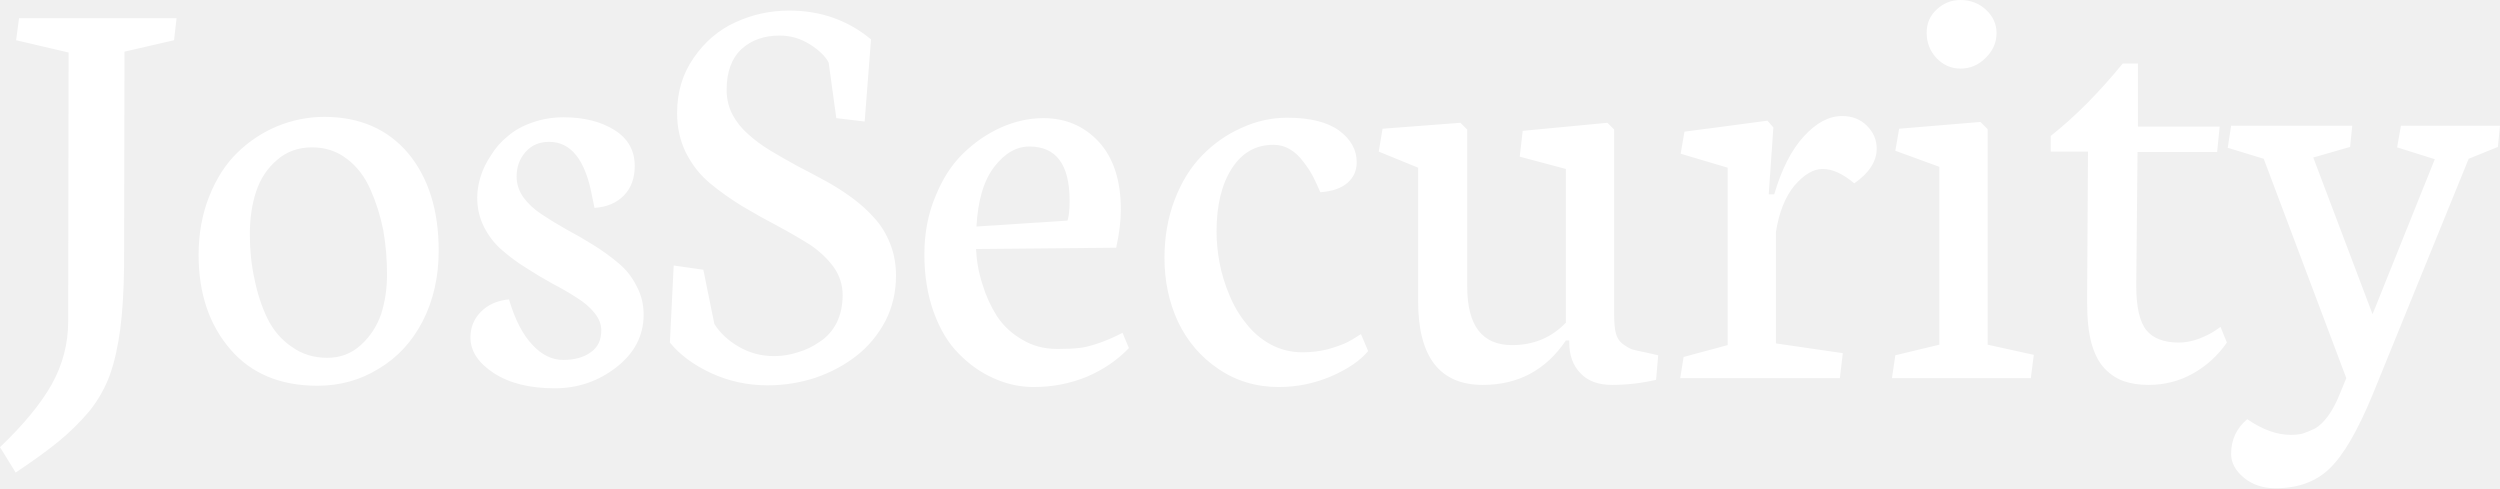
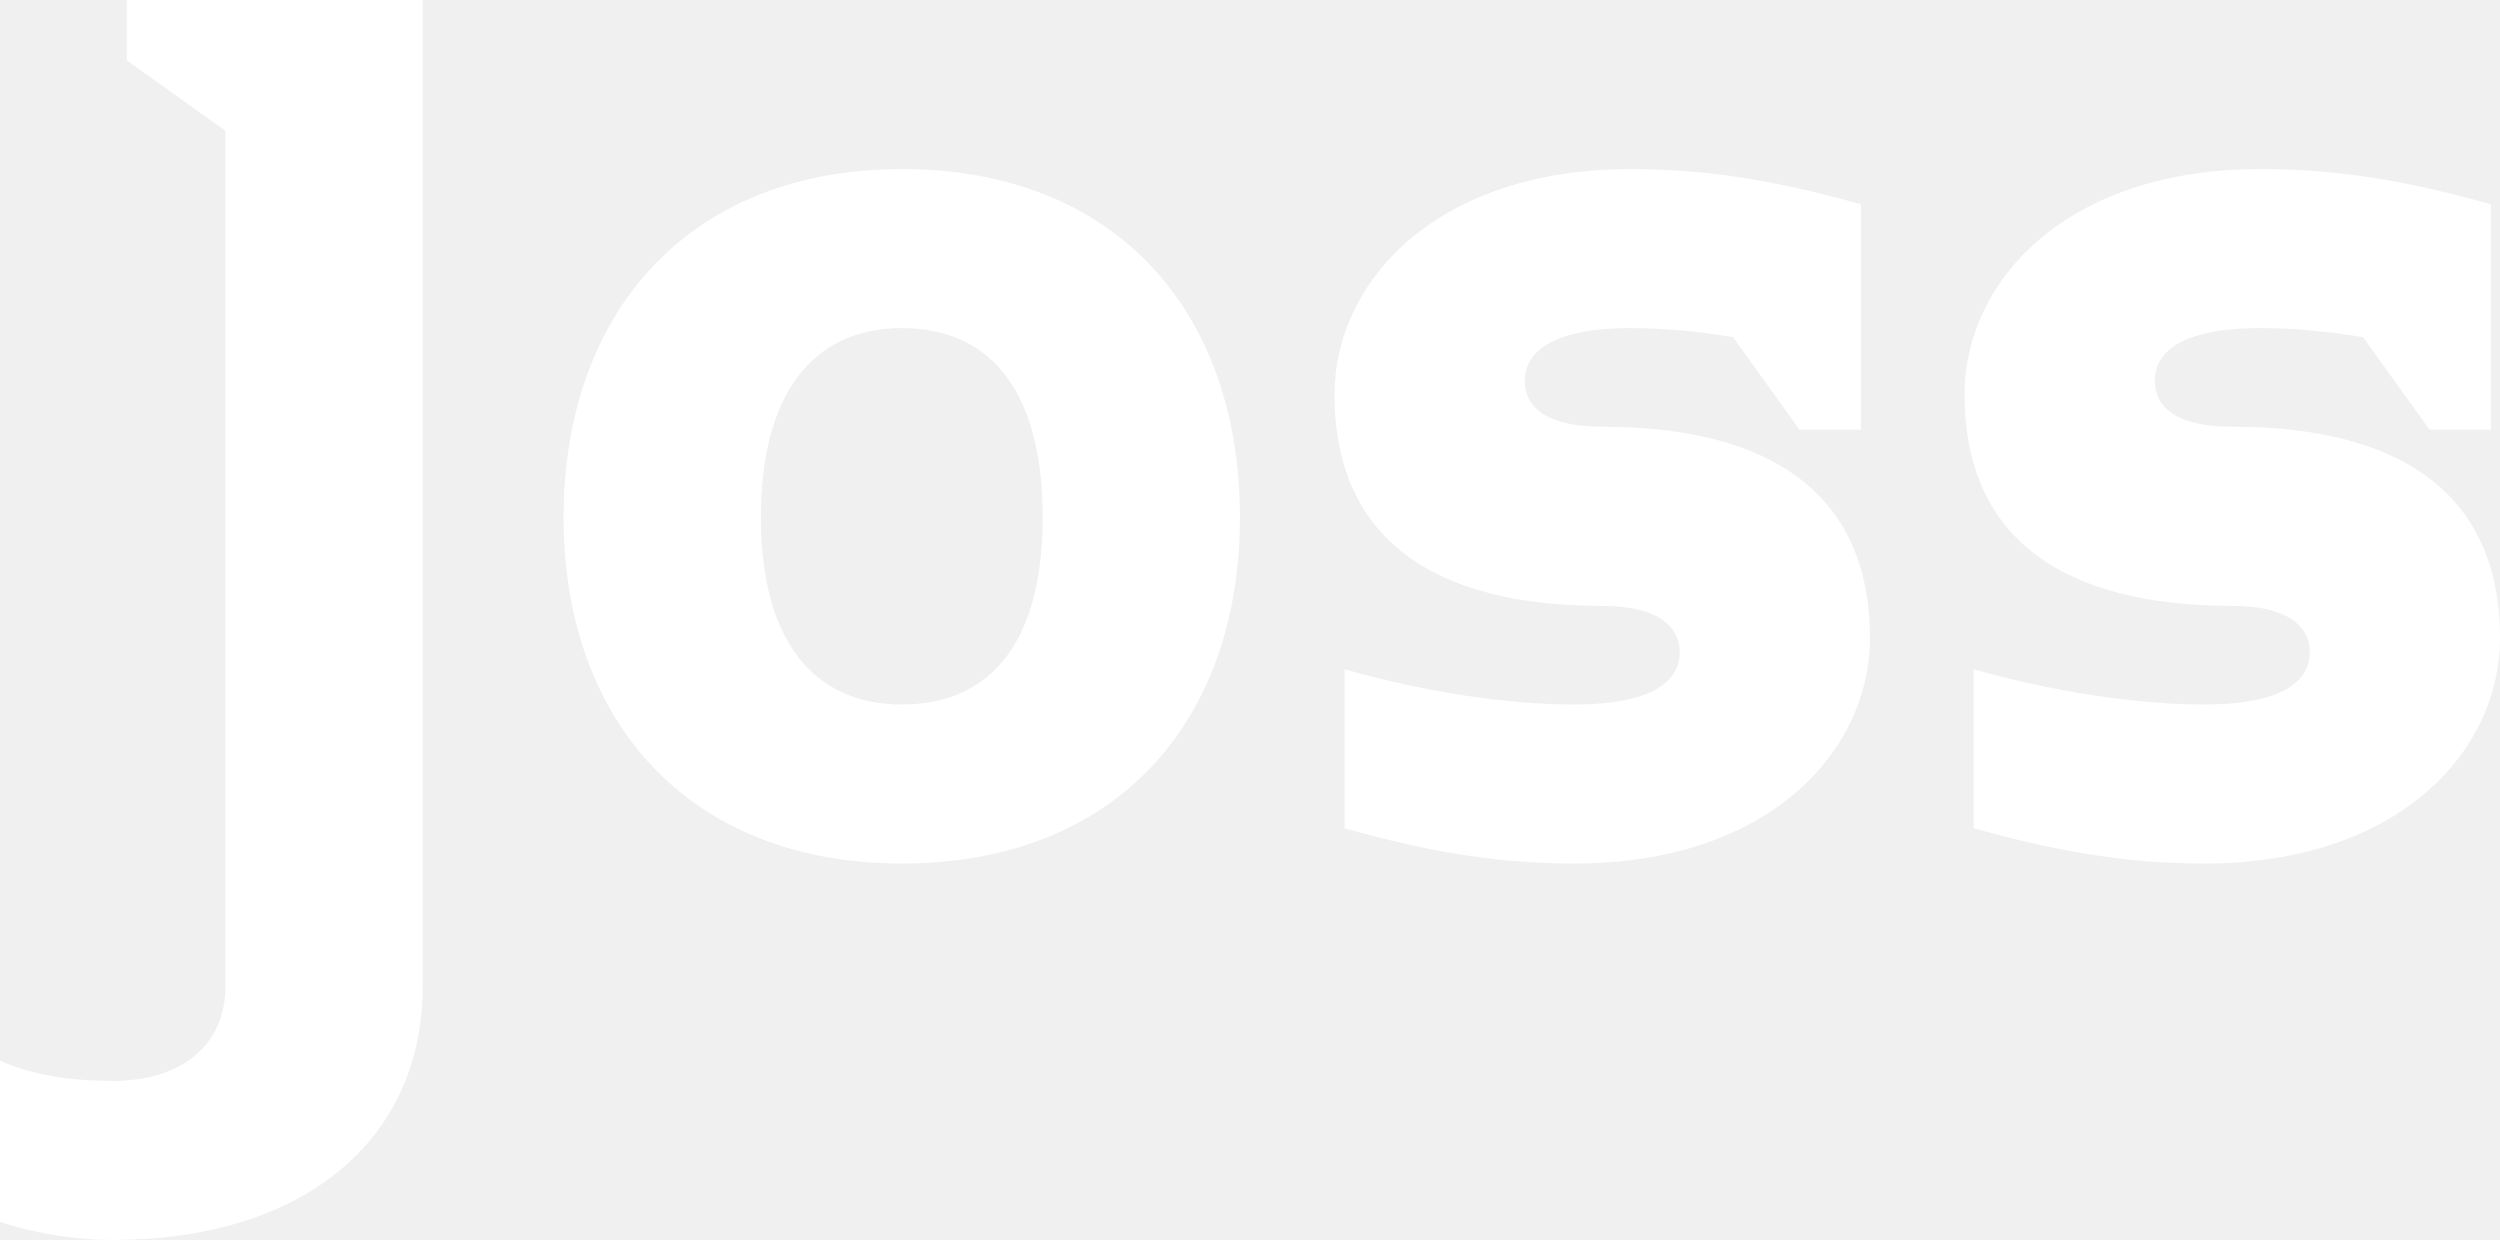
- <svg xmlns="http://www.w3.org/2000/svg" data-v-423bf9ae="" viewBox="0 0 307.233 60" class="font">
-   <g data-v-423bf9ae="" id="e1749781-436b-405a-b06f-b59d959709a9" fill="white" transform="matrix(5.203816,0,0,5.203816,1.092805,-22.06418)">
-     <path d="M0.16 15.40L0.16 15.40L-0.21 14.80Q0.62 14.01 1.01 13.32Q1.40 12.62 1.40 11.83L1.40 11.83L1.41 5.48L0.17 5.19L0.24 4.67L3.96 4.67L3.90 5.19L2.73 5.46L2.72 10.54Q2.71 11.40 2.63 12.01Q2.55 12.62 2.39 13.08Q2.22 13.55 1.90 13.95Q1.57 14.34 1.18 14.66Q0.79 14.98 0.16 15.40ZM5.69 9.78L5.69 9.78Q5.69 10.33 5.80 10.83Q5.90 11.33 6.10 11.75Q6.31 12.18 6.68 12.43Q7.04 12.69 7.52 12.69L7.52 12.69Q7.98 12.69 8.31 12.39Q8.64 12.09 8.79 11.66Q8.93 11.22 8.93 10.72L8.93 10.72Q8.93 10.18 8.84 9.67Q8.74 9.17 8.54 8.72Q8.34 8.26 7.98 7.99Q7.63 7.72 7.16 7.72L7.16 7.72Q6.67 7.72 6.33 8.02Q5.99 8.31 5.84 8.76Q5.69 9.21 5.69 9.78ZM10.15 10.16L10.15 10.16Q10.15 11.09 9.77 11.83Q9.39 12.56 8.73 12.95Q8.08 13.35 7.29 13.35L7.29 13.35Q5.97 13.35 5.23 12.49Q4.48 11.62 4.48 10.26L4.48 10.26Q4.48 9.51 4.73 8.88Q4.98 8.25 5.39 7.85Q5.81 7.44 6.34 7.22Q6.88 7 7.45 7L7.45 7Q8.70 7 9.43 7.86Q10.15 8.73 10.15 10.16ZM13.83 9.15L13.83 9.15L13.77 8.86Q13.53 7.59 12.76 7.59L12.76 7.59Q12.41 7.59 12.20 7.83Q11.99 8.07 11.99 8.41L11.99 8.41Q11.99 8.67 12.15 8.90Q12.32 9.13 12.58 9.30Q12.85 9.48 13.17 9.66Q13.49 9.83 13.81 10.03Q14.13 10.23 14.39 10.45Q14.66 10.67 14.82 10.99Q14.99 11.30 14.99 11.67L14.99 11.67Q14.99 12.41 14.35 12.91Q13.71 13.41 12.89 13.41L12.89 13.41Q12.00 13.41 11.45 13.05Q10.90 12.69 10.90 12.21L10.90 12.21Q10.90 11.85 11.15 11.60Q11.40 11.35 11.81 11.31L11.81 11.31Q12.02 12.02 12.36 12.38Q12.69 12.74 13.09 12.74Q13.49 12.74 13.74 12.56Q13.99 12.39 13.99 12.04L13.99 12.04Q13.99 11.83 13.83 11.63Q13.67 11.43 13.41 11.27Q13.15 11.10 12.84 10.94Q12.53 10.77 12.22 10.57Q11.90 10.37 11.65 10.15Q11.39 9.93 11.22 9.60Q11.06 9.28 11.06 8.91L11.06 8.91Q11.06 8.67 11.14 8.41Q11.22 8.15 11.39 7.90Q11.55 7.64 11.79 7.45Q12.02 7.25 12.37 7.13Q12.71 7.01 13.10 7.01L13.10 7.01Q13.82 7.01 14.30 7.31Q14.78 7.61 14.78 8.16L14.78 8.16Q14.78 8.59 14.53 8.85Q14.27 9.12 13.83 9.15ZM20.36 5.17L20.21 7.11L19.54 7.03L19.36 5.72Q19.25 5.50 18.92 5.29Q18.59 5.08 18.20 5.08L18.20 5.08Q17.65 5.08 17.30 5.40Q16.95 5.73 16.95 6.36L16.95 6.36Q16.95 6.68 17.09 6.95Q17.23 7.21 17.46 7.41Q17.69 7.62 17.99 7.80Q18.29 7.98 18.62 8.16Q18.95 8.33 19.28 8.51Q19.61 8.69 19.91 8.91Q20.21 9.13 20.44 9.39Q20.67 9.64 20.81 9.99Q20.95 10.34 20.95 10.75L20.95 10.75Q20.95 11.33 20.70 11.82Q20.44 12.31 20.02 12.64Q19.60 12.97 19.05 13.16Q18.50 13.34 17.92 13.34L17.92 13.34Q17.21 13.34 16.58 13.05Q15.96 12.76 15.61 12.33L15.61 12.33L15.70 10.51L16.40 10.61L16.66 11.89Q16.86 12.21 17.24 12.43Q17.62 12.65 18.07 12.65L18.07 12.65Q18.36 12.65 18.63 12.56Q18.91 12.48 19.15 12.31Q19.40 12.15 19.55 11.86Q19.69 11.57 19.69 11.21Q19.69 10.85 19.48 10.55Q19.26 10.25 18.92 10.02Q18.57 9.80 18.16 9.58Q17.74 9.36 17.32 9.11Q16.91 8.86 16.56 8.57Q16.21 8.28 15.99 7.85Q15.78 7.42 15.78 6.91L15.78 6.91Q15.78 6.17 16.17 5.61Q16.56 5.04 17.15 4.77Q17.75 4.49 18.43 4.49L18.43 4.49Q19.54 4.49 20.36 5.17L20.36 5.17ZM26.15 10.09L26.15 10.09L22.84 10.12Q22.86 10.55 22.99 10.95Q23.11 11.35 23.33 11.70Q23.56 12.05 23.93 12.26Q24.29 12.48 24.75 12.48L24.75 12.48L24.79 12.48Q25.08 12.48 25.25 12.46Q25.41 12.45 25.69 12.36Q25.97 12.27 26.30 12.10L26.30 12.10L26.45 12.46Q26.04 12.89 25.45 13.14Q24.86 13.38 24.20 13.38L24.20 13.38Q23.71 13.38 23.25 13.17Q22.80 12.97 22.43 12.59Q22.06 12.22 21.84 11.61Q21.62 11.00 21.62 10.25L21.62 10.25Q21.62 9.50 21.88 8.88Q22.13 8.26 22.53 7.87Q22.94 7.47 23.43 7.25Q23.93 7.03 24.43 7.03L24.43 7.03Q25.22 7.03 25.74 7.59Q26.26 8.16 26.26 9.19L26.26 9.19Q26.26 9.59 26.15 10.09ZM22.85 9.59L22.85 9.59L25.00 9.45Q25.05 9.30 25.05 8.98L25.05 8.98Q25.05 7.70 24.10 7.70L24.10 7.70Q23.64 7.70 23.27 8.18Q22.90 8.66 22.85 9.59ZM30.55 12.56L30.55 12.56Q30.86 12.56 31.14 12.49Q31.42 12.41 31.57 12.34Q31.72 12.27 31.93 12.13L31.93 12.13L32.10 12.53Q31.82 12.87 31.22 13.13Q30.63 13.38 29.99 13.38L29.99 13.38Q29.19 13.38 28.56 12.95Q27.94 12.53 27.61 11.84Q27.29 11.15 27.29 10.33L27.29 10.33Q27.29 9.59 27.53 8.96Q27.77 8.33 28.18 7.91Q28.59 7.49 29.11 7.26Q29.63 7.02 30.19 7.02L30.19 7.02Q30.99 7.02 31.41 7.32Q31.83 7.63 31.83 8.07L31.83 8.07Q31.83 8.37 31.61 8.56Q31.39 8.75 30.97 8.78L30.97 8.78Q30.88 8.57 30.80 8.41Q30.71 8.24 30.57 8.06Q30.43 7.87 30.26 7.77Q30.08 7.66 29.86 7.66L29.86 7.66Q29.24 7.66 28.88 8.22Q28.52 8.78 28.52 9.71L28.52 9.71Q28.52 10.06 28.59 10.44Q28.66 10.82 28.82 11.20Q28.98 11.59 29.22 11.88Q29.45 12.18 29.79 12.37Q30.14 12.56 30.55 12.56ZM36.85 12.33L36.85 12.28L36.77 12.28Q36.06 13.33 34.81 13.33L34.81 13.33Q33.28 13.33 33.28 11.35L33.28 11.35L33.28 8.20L32.35 7.82L32.44 7.28L34.28 7.14L34.44 7.30L34.44 11.01Q34.44 12.39 35.50 12.39L35.50 12.39Q36.26 12.39 36.77 11.86L36.77 11.86L36.77 8.23L35.68 7.94L35.75 7.33L37.75 7.14L37.91 7.30L37.91 11.70Q37.91 11.95 37.95 12.11Q37.99 12.27 38.11 12.36Q38.23 12.45 38.33 12.49Q38.43 12.52 38.64 12.56L38.64 12.56L38.95 12.63L38.90 13.21Q38.38 13.33 37.86 13.33L37.86 13.33Q37.37 13.33 37.11 13.05Q36.85 12.78 36.85 12.33L36.85 12.33ZM43.58 8.57L43.58 8.57Q43.18 8.23 42.83 8.23L42.83 8.23Q42.51 8.23 42.17 8.62Q41.84 9.02 41.73 9.72L41.73 9.72L41.73 12.35L43.31 12.58L43.24 13.17L39.47 13.17L39.55 12.67L40.59 12.39L40.59 8.20L39.48 7.87L39.57 7.35L41.53 7.09L41.67 7.25L41.56 8.83L41.69 8.83Q41.95 7.94 42.39 7.46Q42.83 6.98 43.29 6.98L43.29 6.98Q43.65 6.98 43.88 7.21Q44.11 7.44 44.11 7.75L44.11 7.75Q44.11 8.20 43.58 8.57ZM44.47 13.17L44.55 12.63L45.59 12.38L45.59 8.18L44.55 7.80L44.64 7.28L46.56 7.12L46.73 7.29L46.73 12.38L47.82 12.62L47.75 13.17L44.47 13.17ZM46.09 4.24L46.09 4.24Q46.44 4.24 46.69 4.47Q46.94 4.70 46.94 5.02L46.94 5.02Q46.94 5.36 46.68 5.61Q46.43 5.86 46.09 5.86Q45.76 5.86 45.52 5.61Q45.29 5.36 45.29 5.01L45.29 5.01Q45.29 4.68 45.53 4.46Q45.77 4.24 46.09 4.24ZM49.92 5.74L49.92 5.74L50.28 5.74L50.28 7.23L52.21 7.23L52.15 7.83L50.27 7.83L50.24 10.94L50.24 10.99Q50.24 11.74 50.48 12.04Q50.72 12.33 51.25 12.33L51.25 12.33Q51.47 12.33 51.72 12.24Q51.97 12.14 52.10 12.05L52.10 12.05L52.23 11.96L52.38 12.33Q52.06 12.79 51.58 13.06Q51.10 13.33 50.53 13.33L50.53 13.33Q50.20 13.33 49.94 13.24Q49.69 13.15 49.49 12.94Q49.29 12.73 49.18 12.34Q49.08 11.96 49.08 11.40L49.08 11.40L49.08 11.19L49.10 7.82L48.22 7.82L48.22 7.45Q49.08 6.77 49.92 5.74ZM55.20 13.17L53.25 7.99L52.40 7.73L52.48 7.21L55.34 7.21L55.29 7.71L54.42 7.96L55.82 11.66L57.29 8.00L56.40 7.72L56.49 7.21L58.83 7.21L58.78 7.71L58.09 7.99L55.83 13.54Q55.30 14.83 54.81 15.30Q54.33 15.77 53.53 15.77L53.53 15.77Q53.08 15.77 52.78 15.52Q52.48 15.27 52.48 14.96L52.48 14.96Q52.48 14.46 52.86 14.14L52.86 14.14Q53.40 14.51 53.89 14.51L53.89 14.51Q54.04 14.51 54.17 14.48Q54.29 14.44 54.46 14.36Q54.62 14.27 54.78 14.05Q54.93 13.84 55.06 13.51L55.06 13.51L55.20 13.17Z" />
+ <svg xmlns="http://www.w3.org/2000/svg" data-v-423bf9ae="" viewBox="0 0 120.974 60" class="font">
+   <g data-v-423bf9ae="" id="f15ca263-125b-4874-b7b8-5f4a97eb2258" fill="white" transform="matrix(4.87013,0,0,4.87013,4.090908,-9.058441)">
+     <path d="M3.36 1.86L0.42 1.86L0.42 2.46L1.40 3.16L1.40 11.66C1.40 12.24 0.97 12.60 0.28 12.60C-0.15 12.60-0.52 12.54-0.84 12.40L-0.84 14C-0.52 14.11-0.10 14.18 0.28 14.18C2.16 14.18 3.36 13.20 3.36 11.66ZM11.48 7C11.48 4.96 10.25 3.54 8.12 3.54C6.01 3.54 4.76 4.96 4.76 7C4.76 9.03 6.01 10.44 8.12 10.44C10.25 10.44 11.48 9.03 11.48 7ZM9.52 7C9.52 8.22 9.02 8.86 8.12 8.86C7.24 8.86 6.72 8.22 6.72 7C6.72 5.77 7.24 5.12 8.12 5.12C9.02 5.12 9.52 5.77 9.52 7ZM17.74 8.20C17.74 6.78 16.77 6.10 15.08 6.10C14.53 6.10 14.31 5.91 14.31 5.64C14.31 5.38 14.55 5.12 15.36 5.12C15.68 5.12 16.02 5.15 16.38 5.21L17.04 6.13L17.65 6.13L17.65 3.89C16.90 3.68 16.20 3.54 15.36 3.54C13.43 3.54 12.42 4.66 12.42 5.78C12.42 7.21 13.40 7.88 15.08 7.88C15.64 7.88 15.85 8.09 15.85 8.34C15.85 8.61 15.61 8.86 14.80 8.86C14.14 8.86 13.33 8.74 12.52 8.51L12.52 10.09C13.27 10.30 13.97 10.44 14.80 10.44C16.74 10.44 17.74 9.32 17.74 8.20ZM24.00 8.20C24.00 6.78 23.03 6.10 21.34 6.10C20.79 6.10 20.57 5.91 20.57 5.64C20.57 5.38 20.80 5.12 21.62 5.12C21.94 5.12 22.27 5.15 22.64 5.21L23.30 6.13L23.91 6.13L23.91 3.89C23.16 3.68 22.46 3.54 21.62 3.54C19.68 3.54 18.68 4.66 18.68 5.78C18.68 7.21 19.66 7.88 21.34 7.88C21.90 7.88 22.11 8.09 22.11 8.34C22.11 8.61 21.87 8.86 21.06 8.86C20.40 8.86 19.59 8.74 18.77 8.51L18.77 10.09C19.53 10.30 20.23 10.44 21.06 10.44C23.00 10.44 24.00 9.32 24.00 8.20Z" />
  </g>
</svg>
